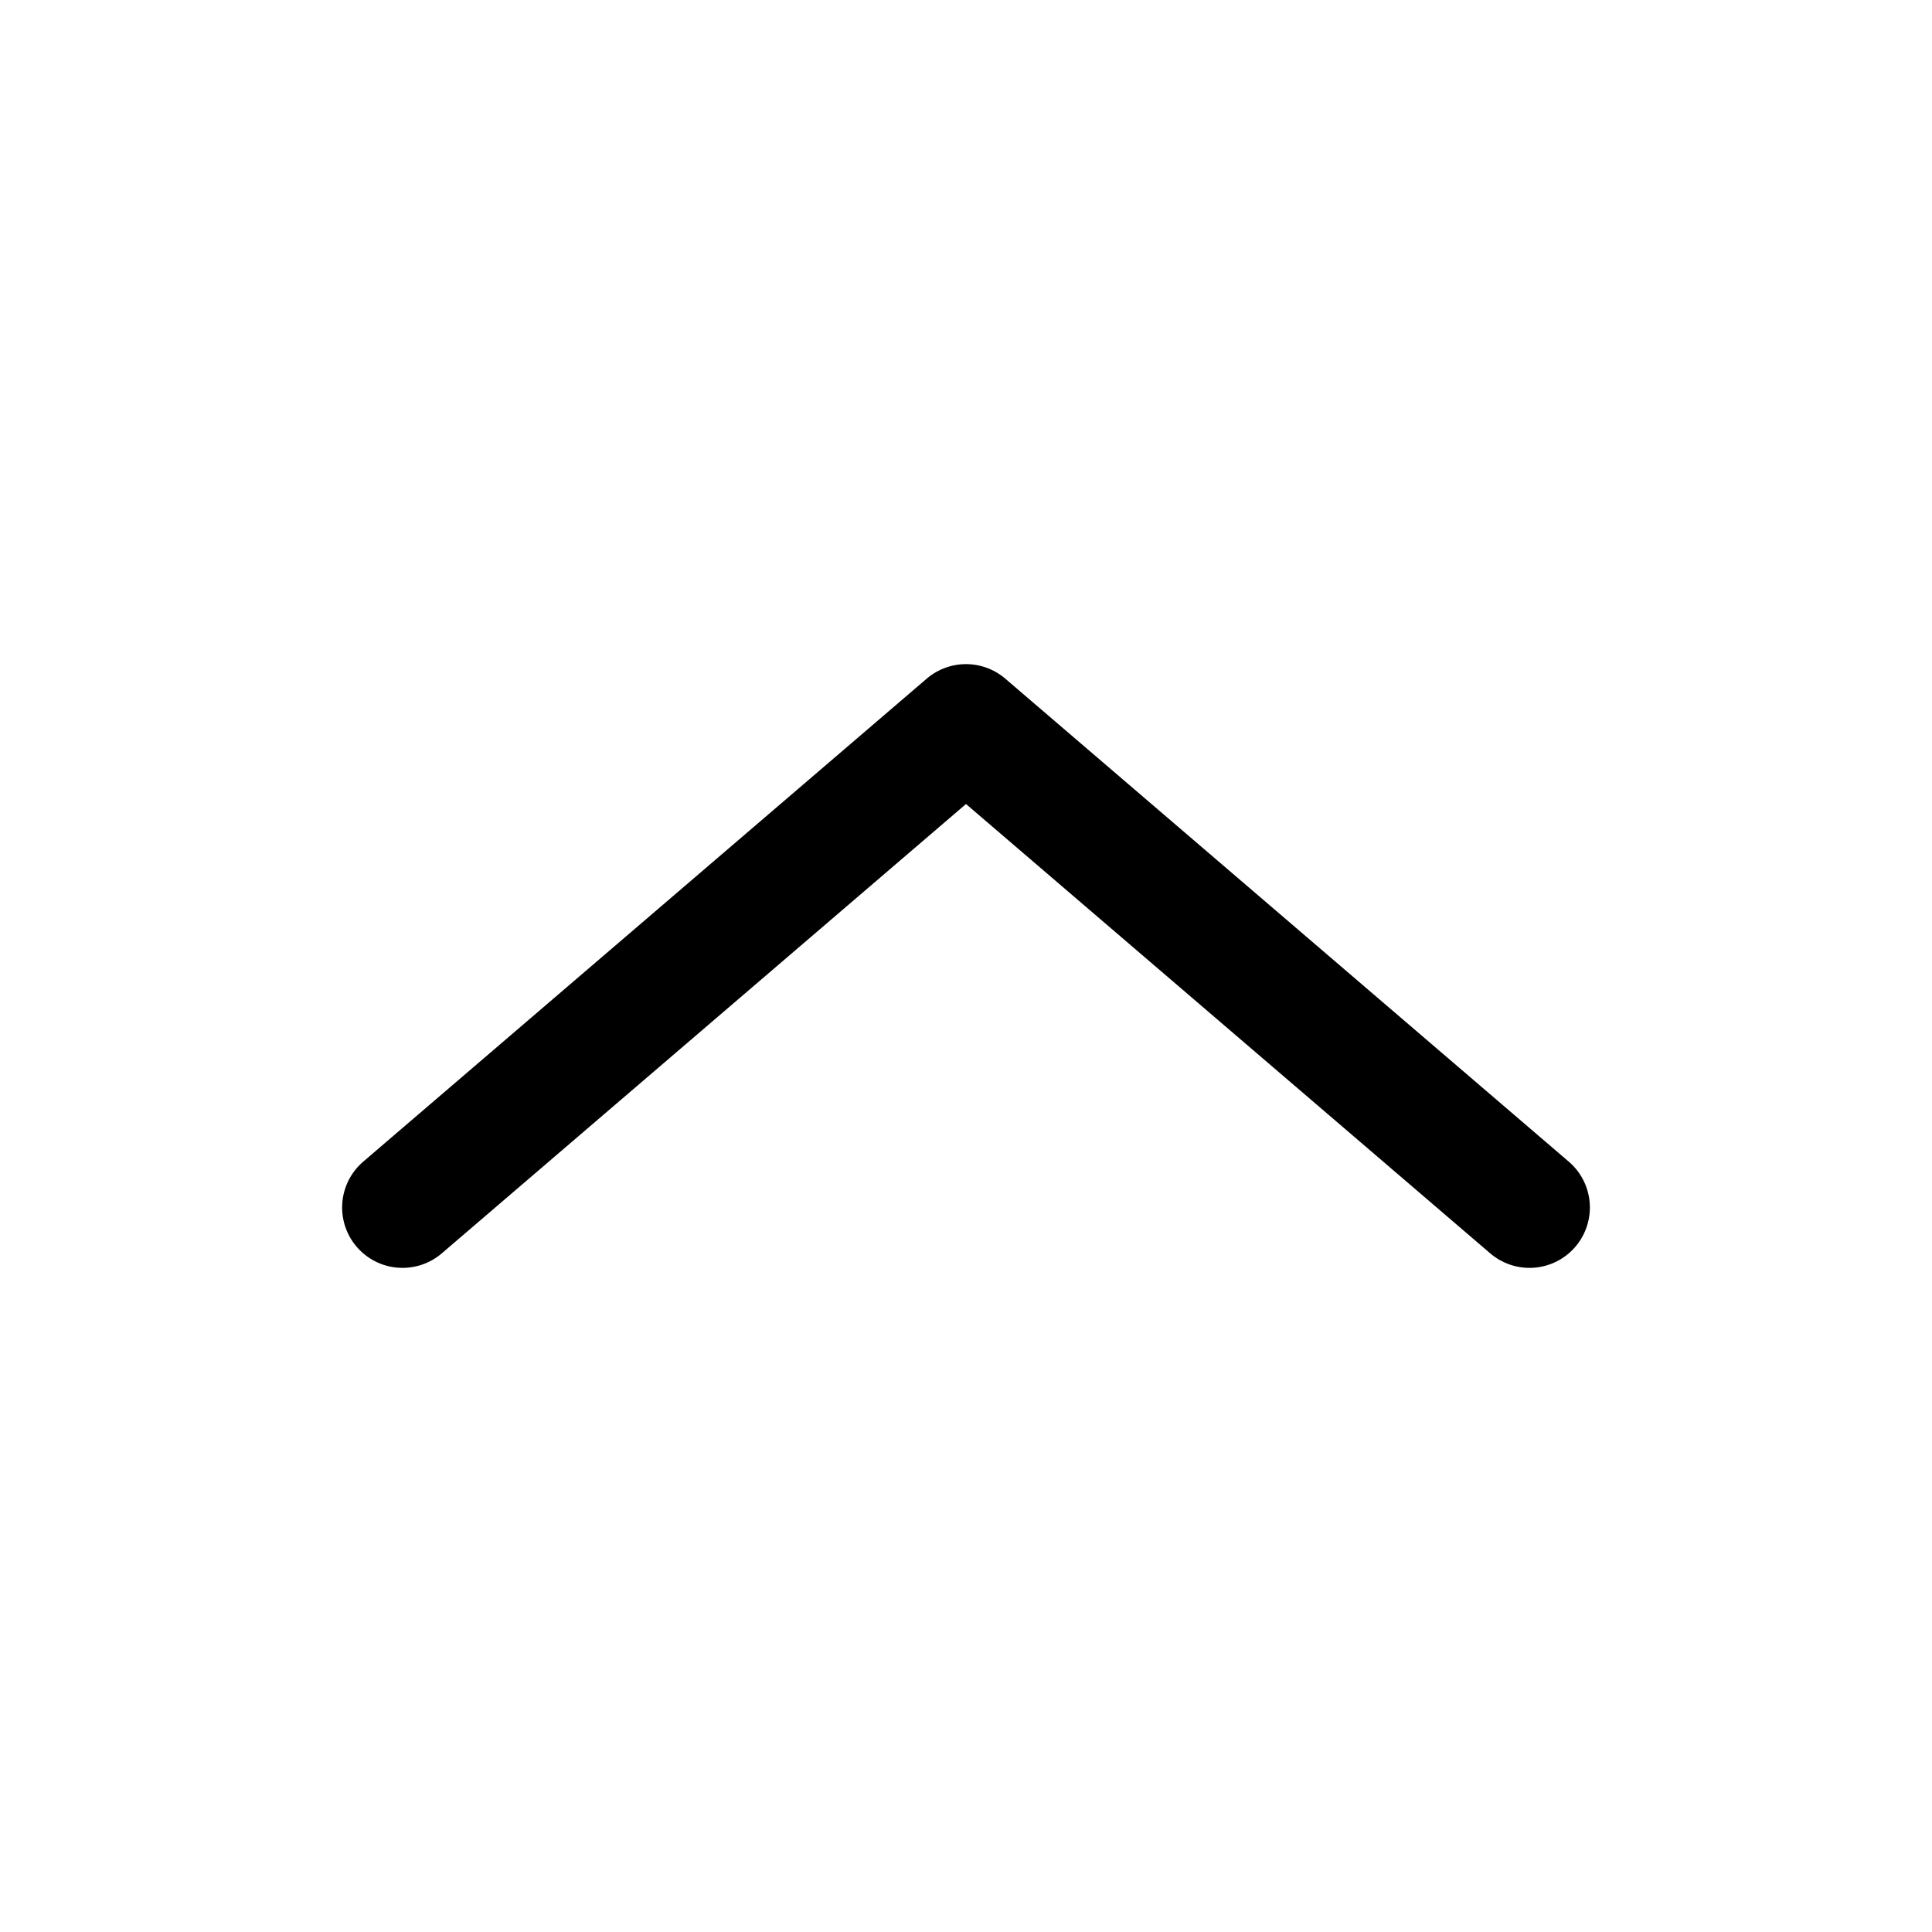
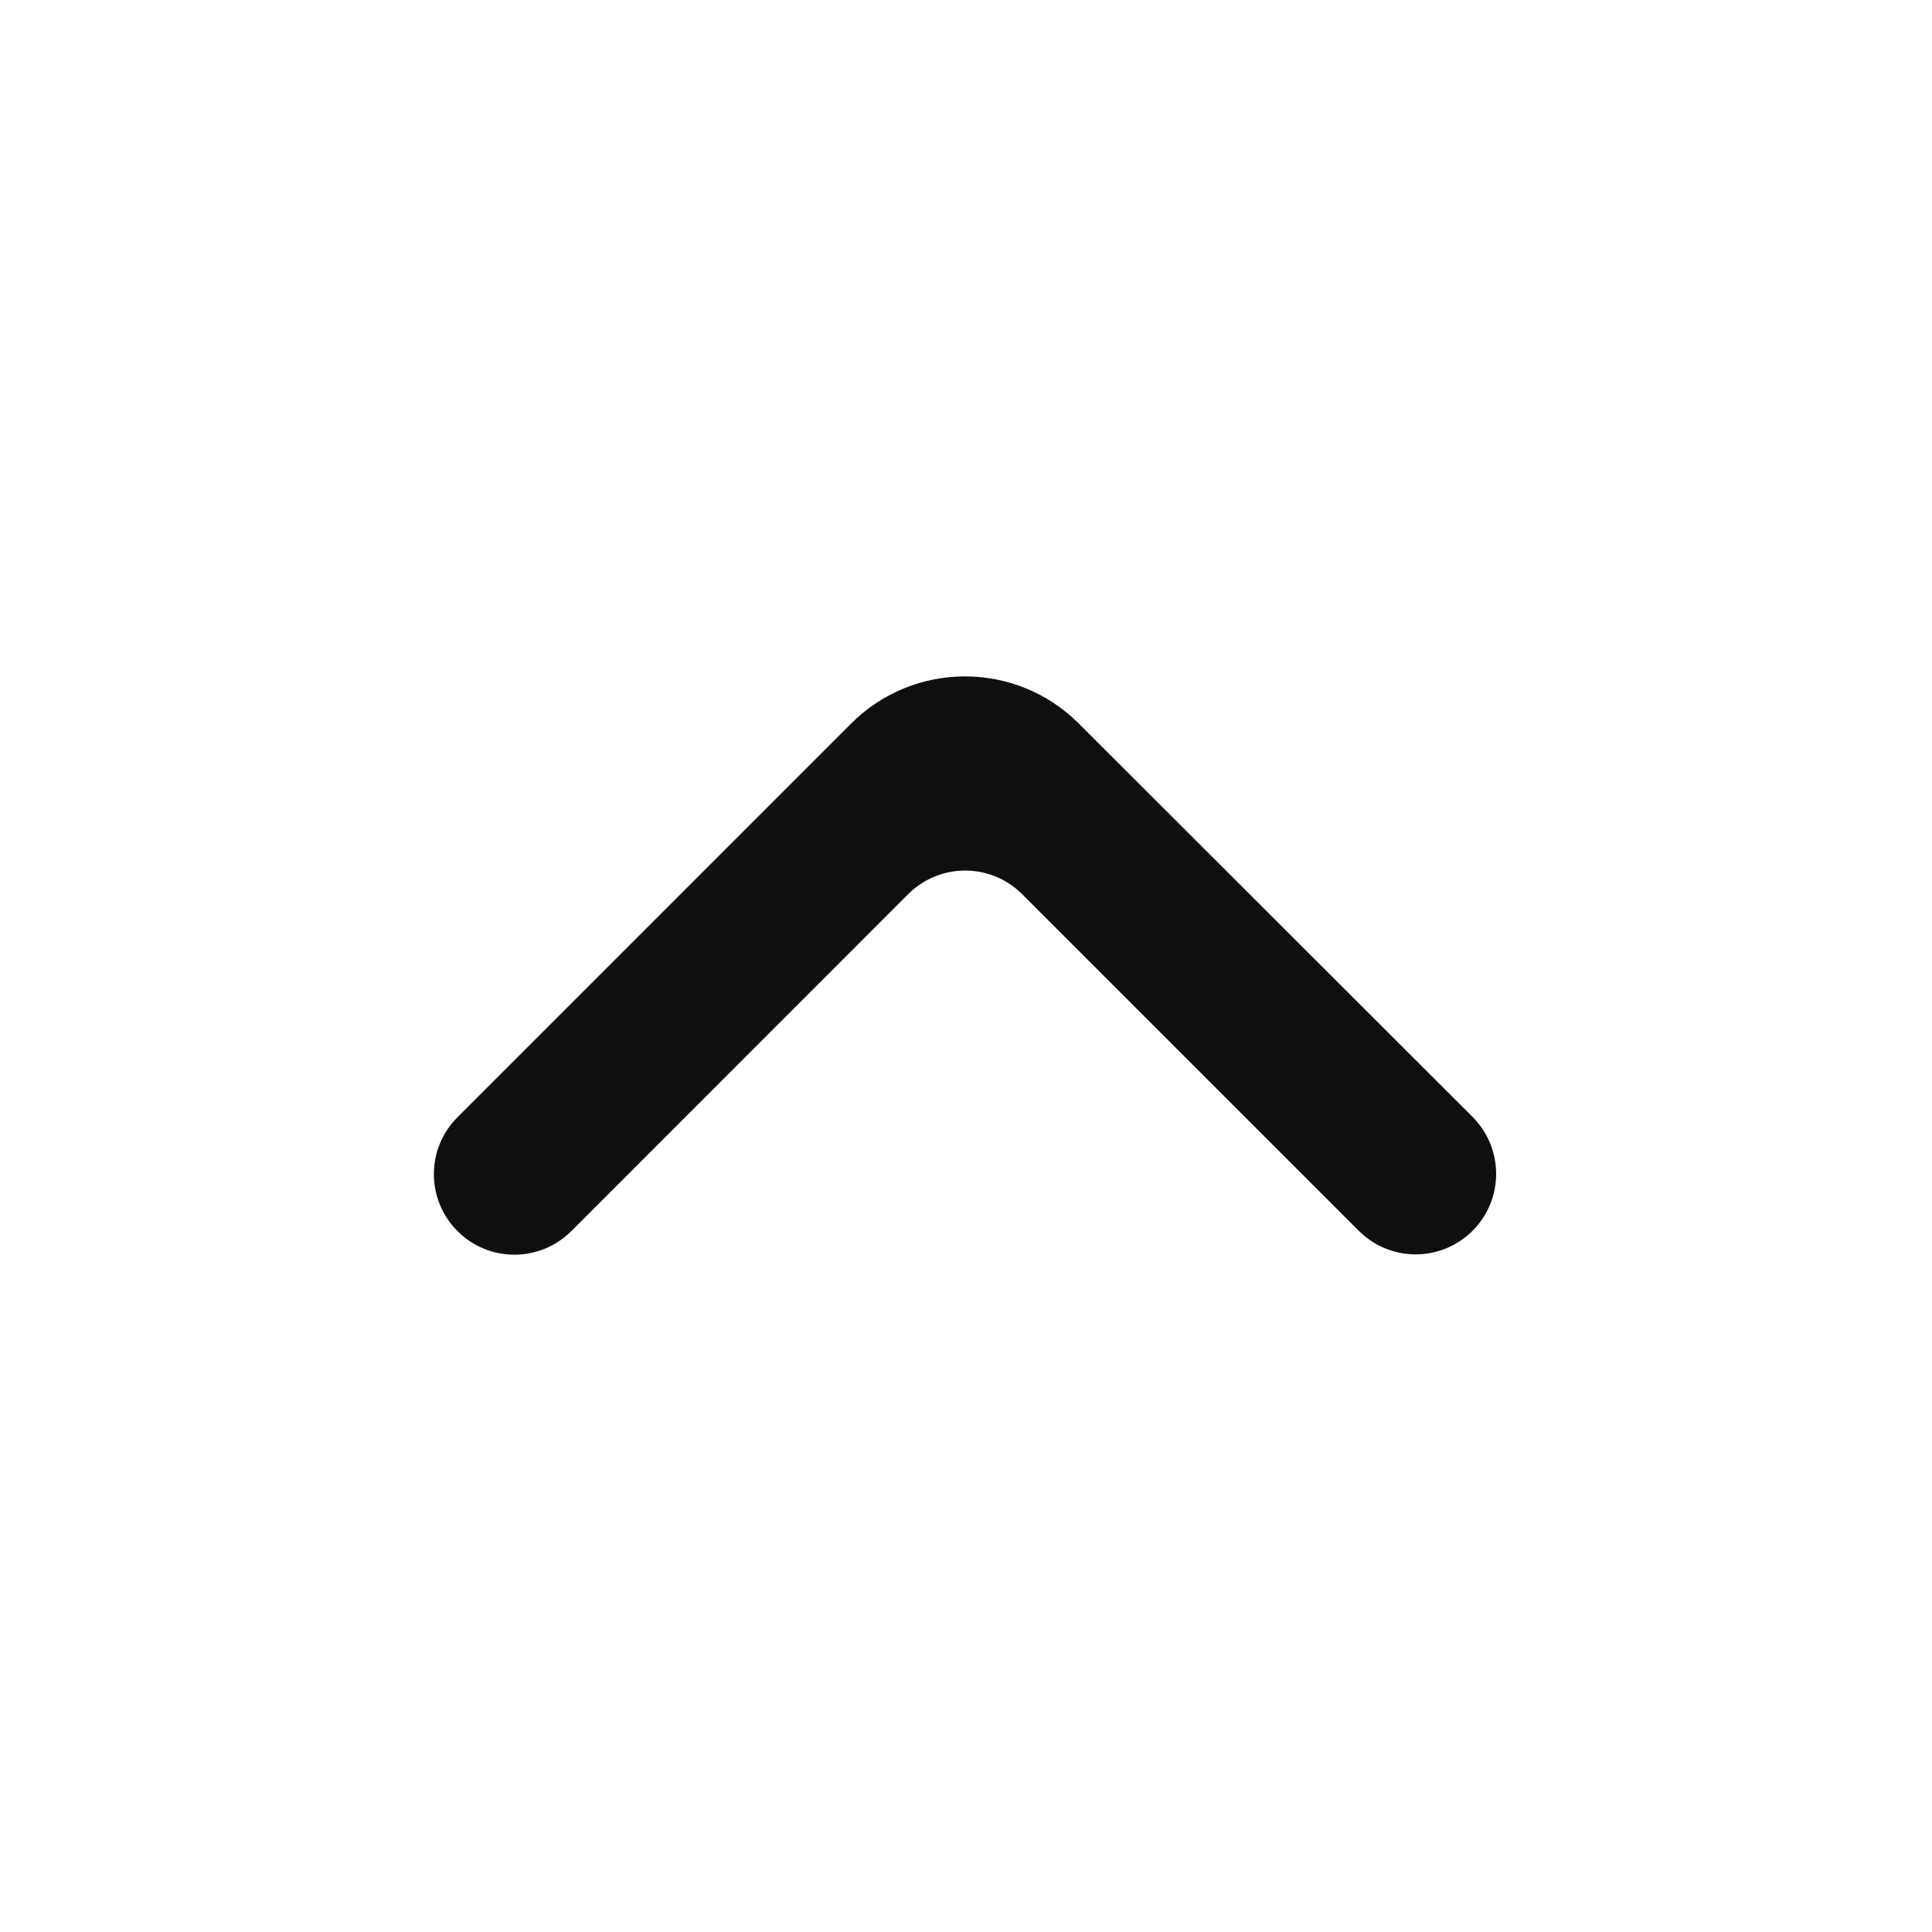
<svg xmlns="http://www.w3.org/2000/svg" viewBox="0 0 24 24">
-   <path fill="none" stroke="currentColor" stroke-linecap="round" stroke-linejoin="round" stroke-width="1.5" d="m19 15l-7-6l-7 6" />
+   <g fill="none">
+     <path d="M18.293 15.289C18.683 14.899 18.683 14.266 18.293 13.875L13.401 8.988C12.62 8.207 11.354 8.208 10.573 8.988L5.683 13.879C5.292 14.269 5.292 14.902 5.683 15.293C6.073 15.684 6.706 15.684 7.097 15.293L11.282 11.107C11.673 10.717 12.306 10.717 12.697 11.107L16.879 15.289C17.269 15.68 17.902 15.68 18.293 15.289Z" fill="#0F0F0F" />
+   </g>
</svg>
